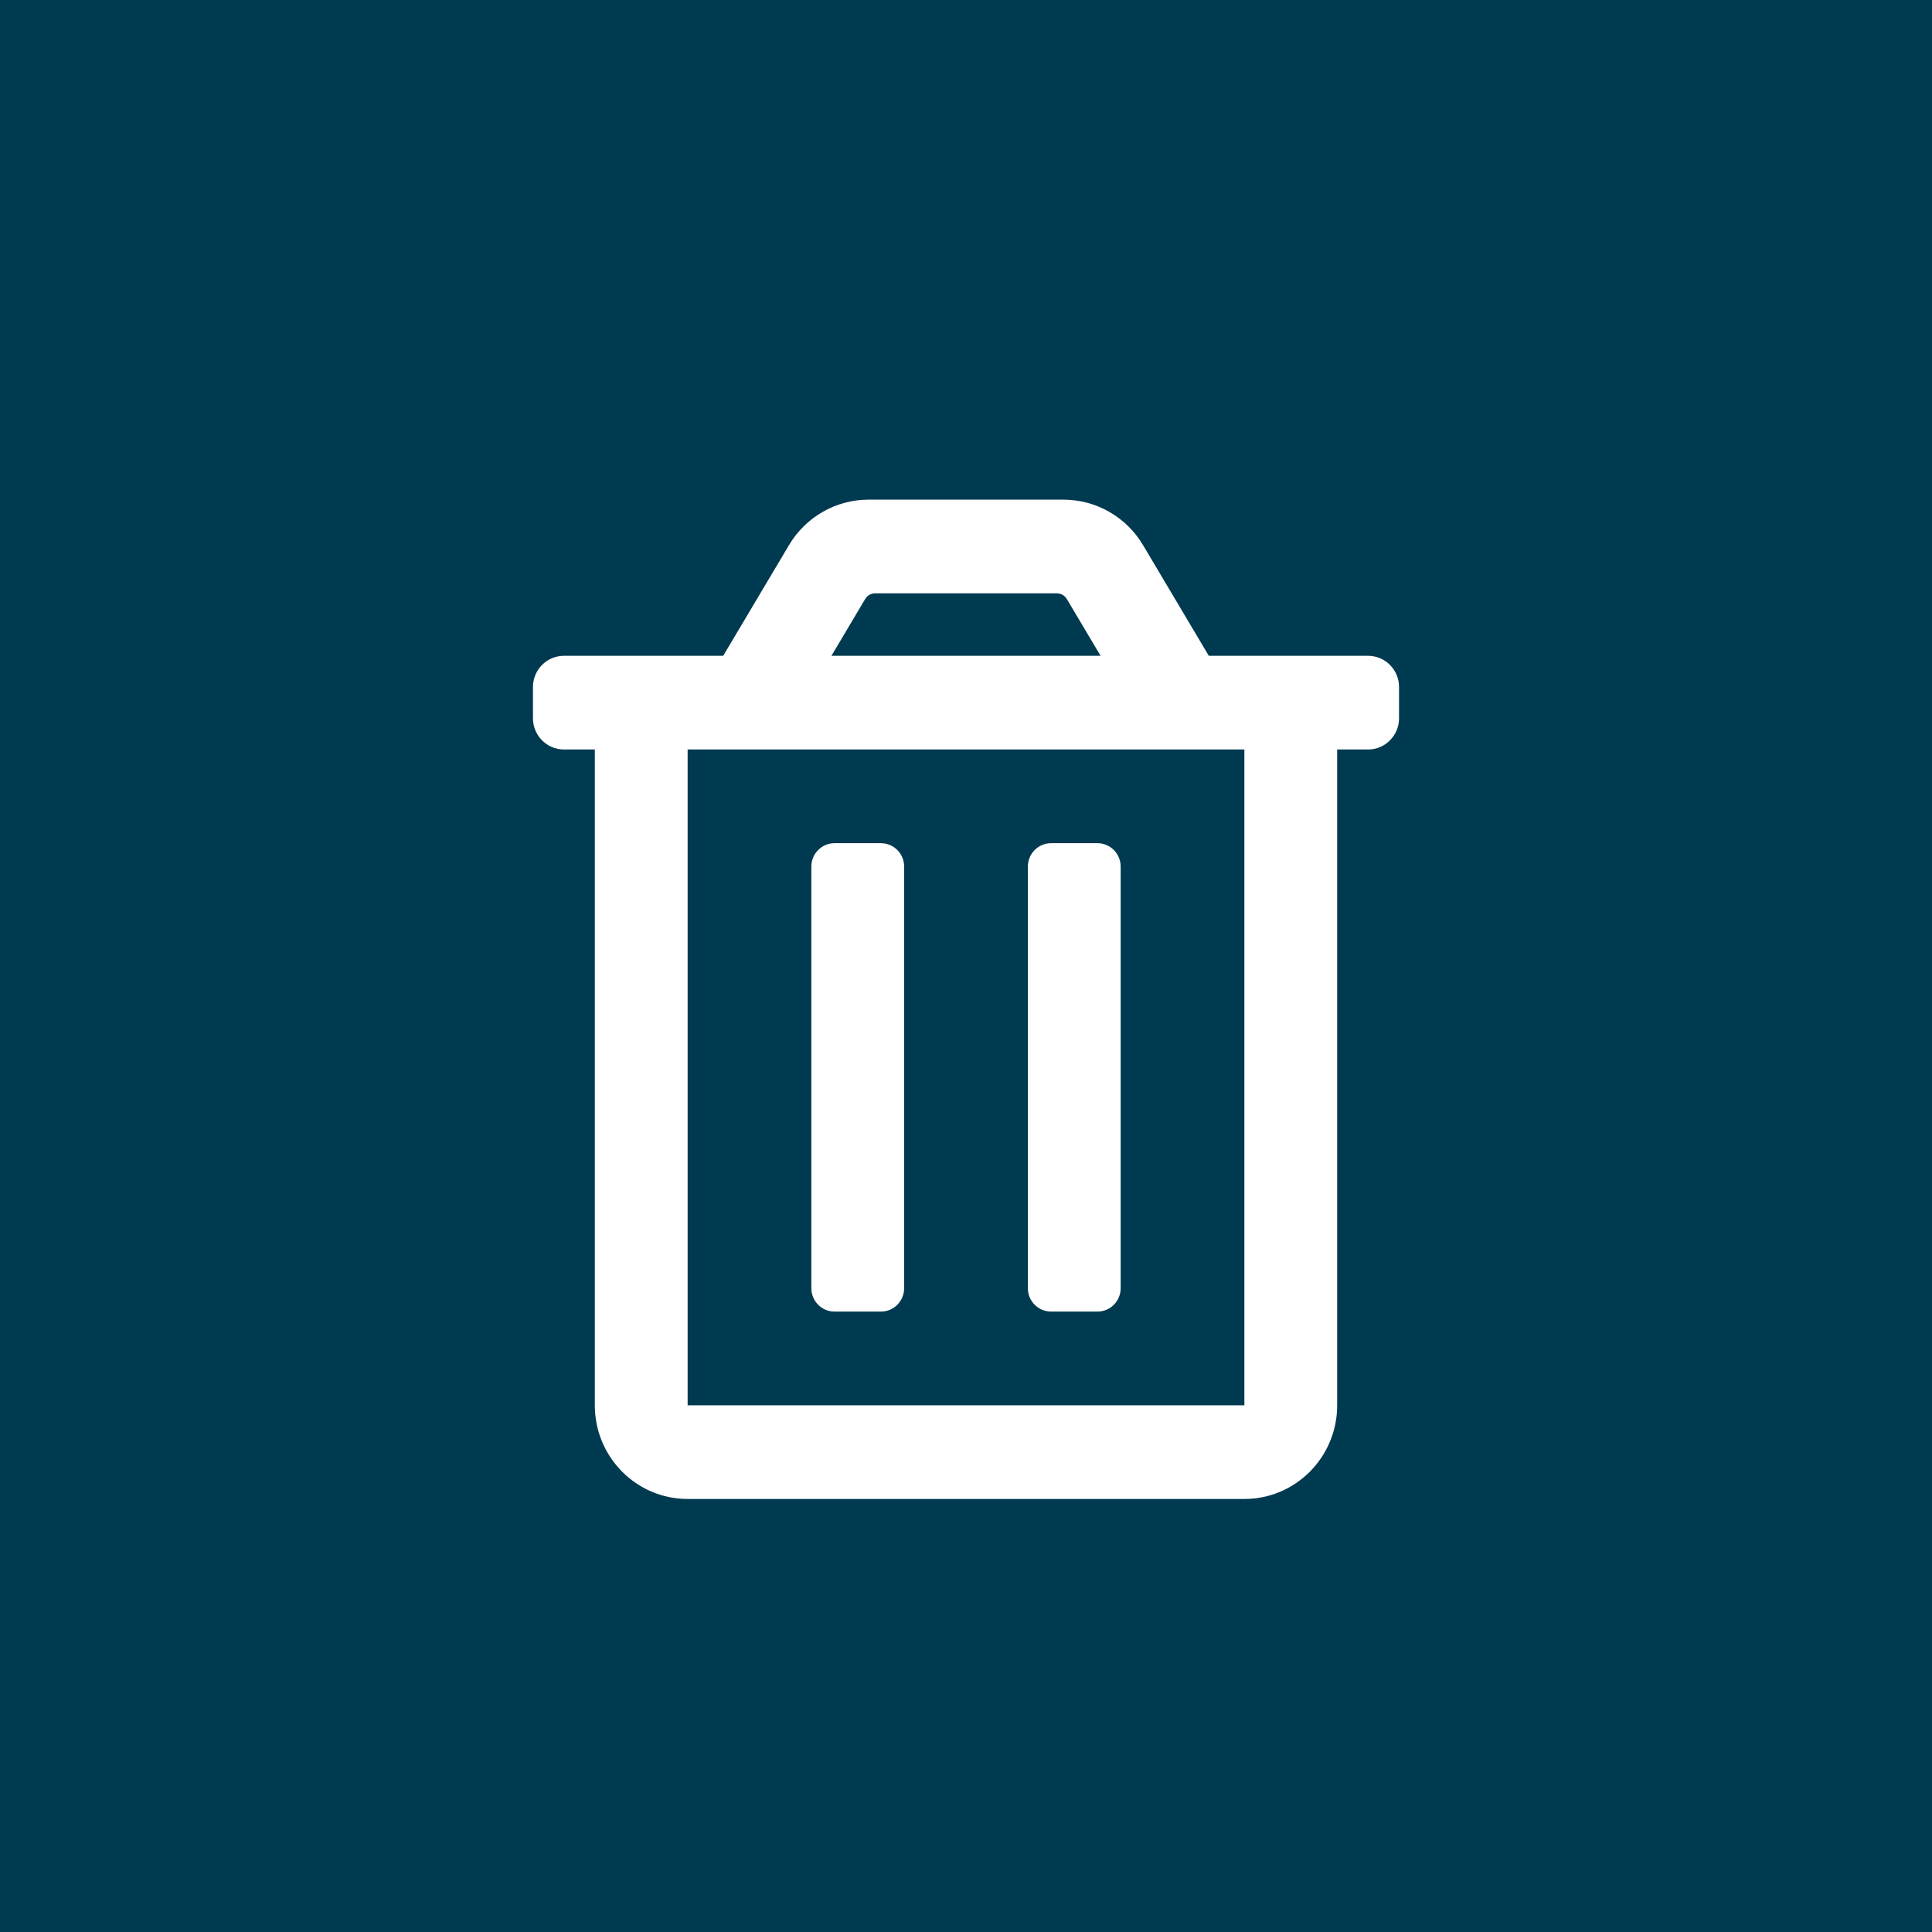
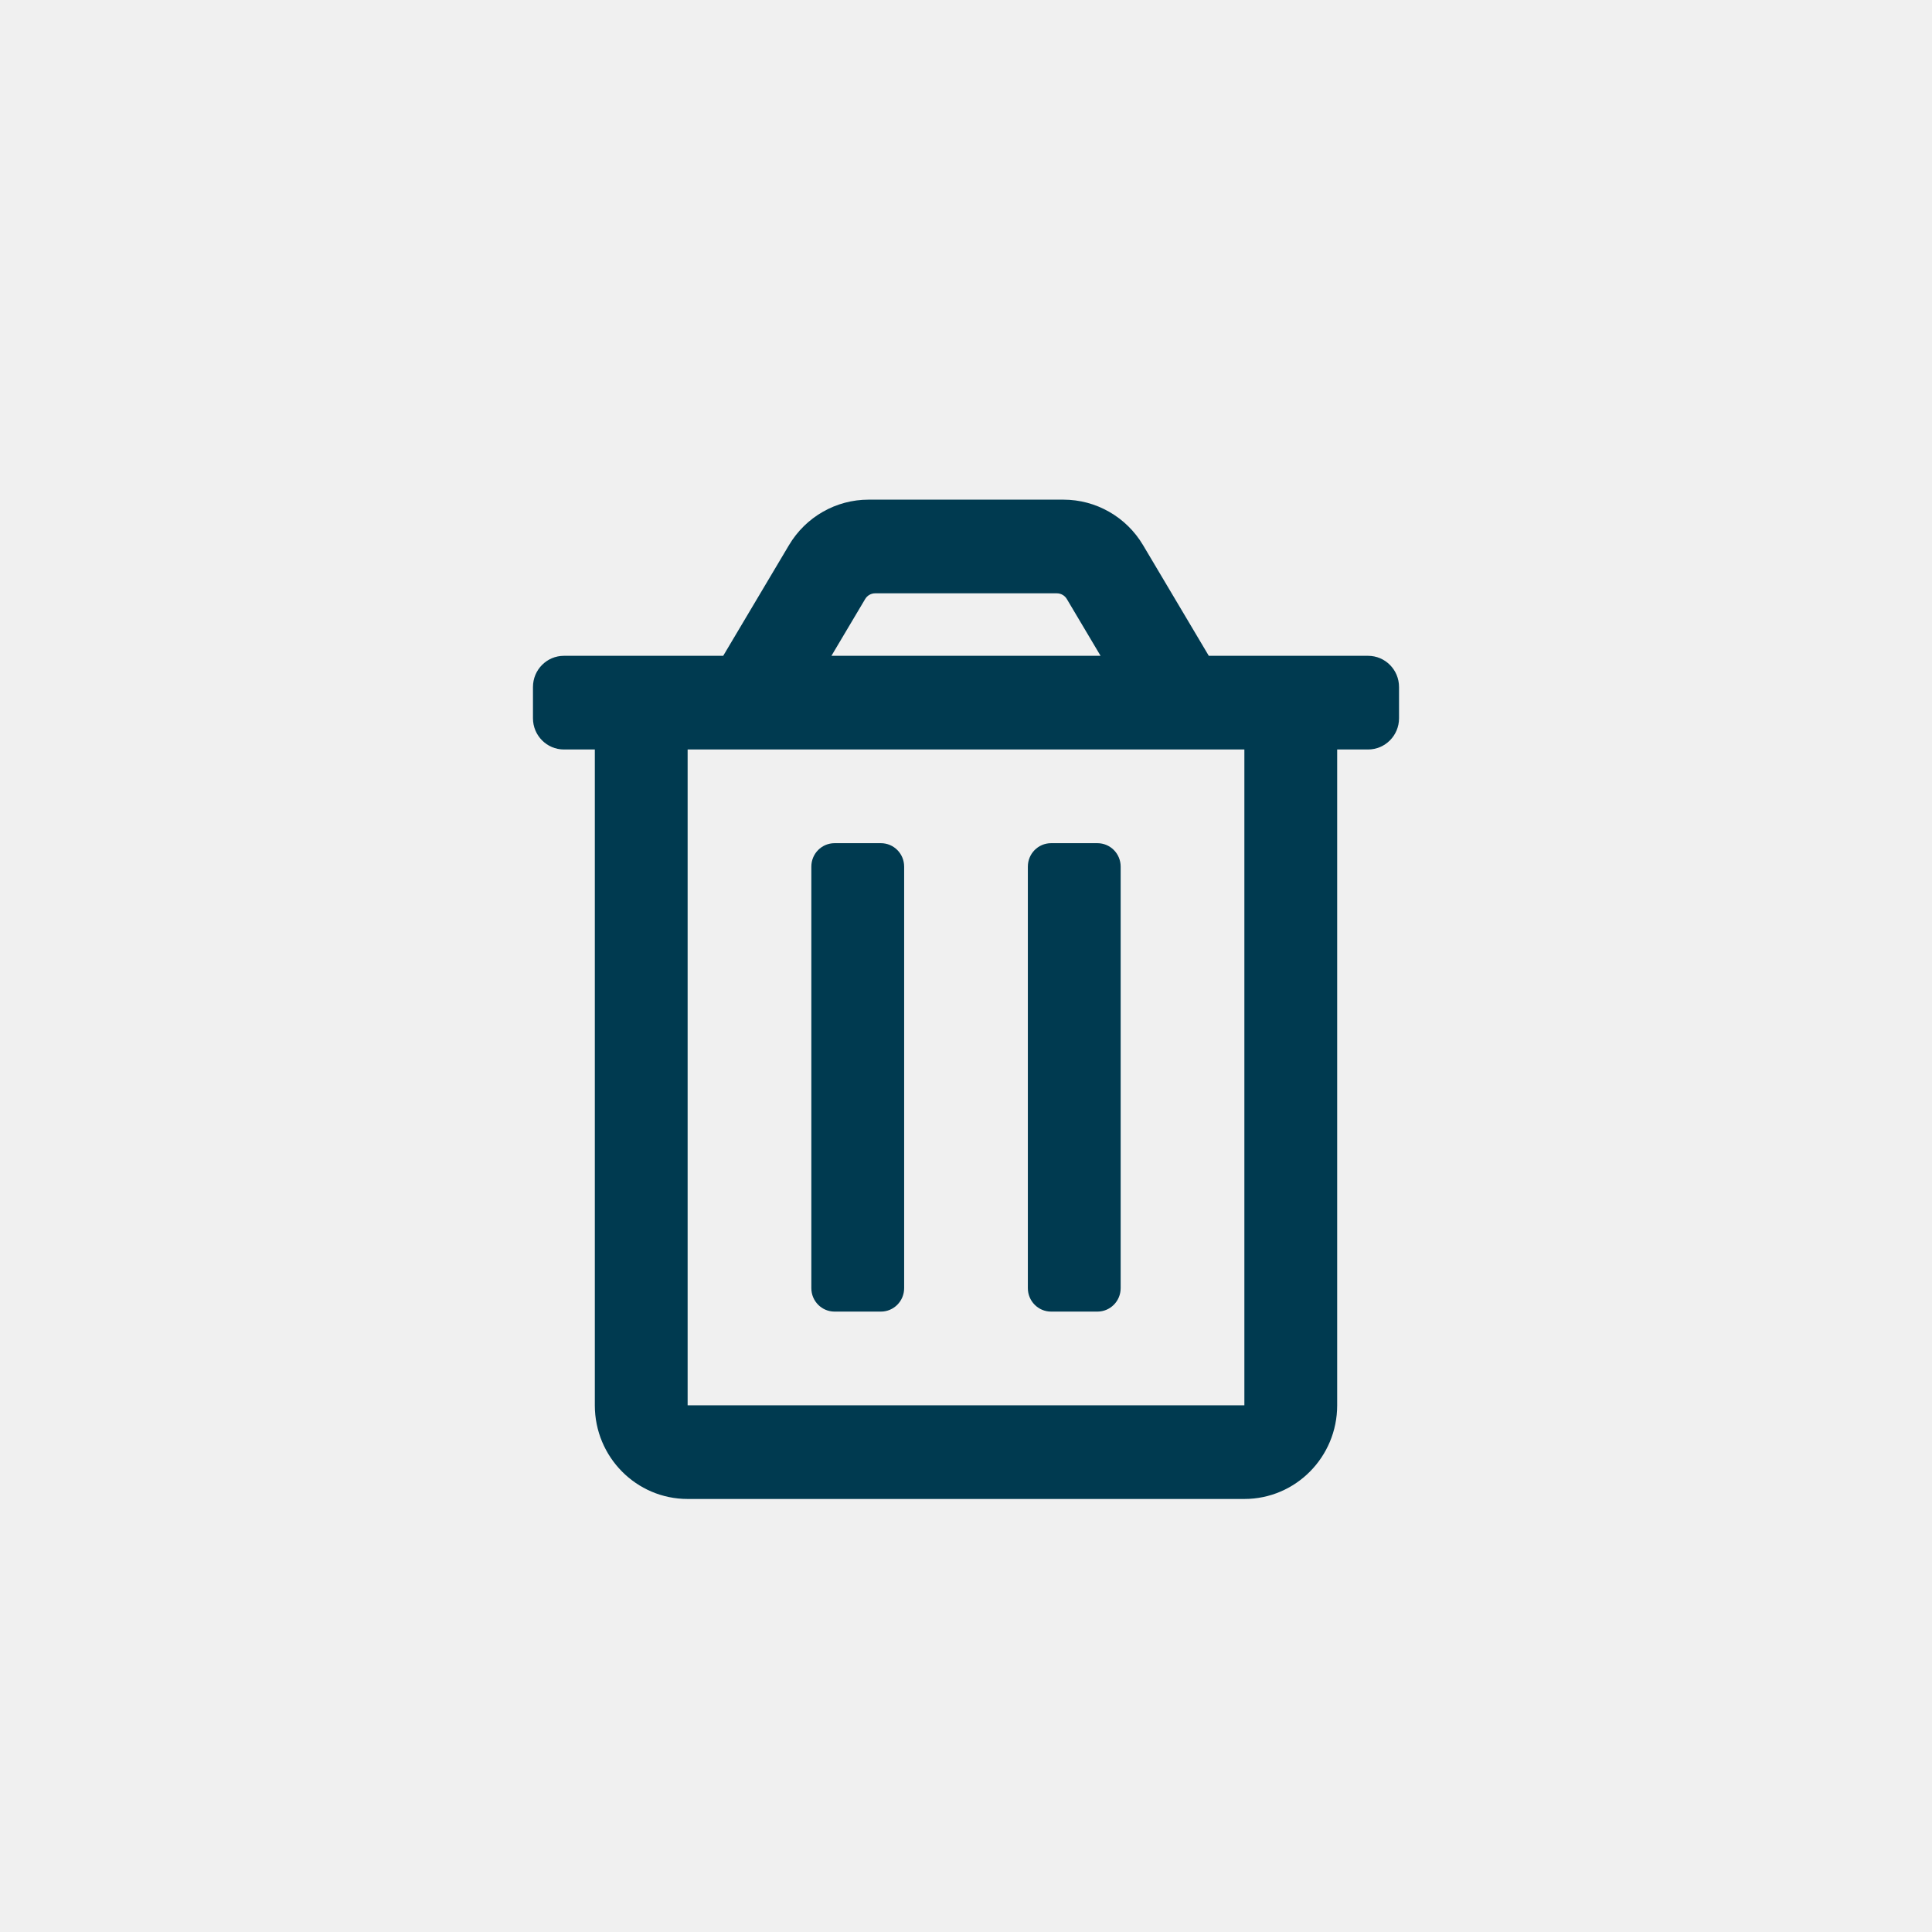
<svg xmlns="http://www.w3.org/2000/svg" width="58px" height="58px" viewBox="0 0 58 58" version="1.1">
-   <g id="trash" stroke="none" stroke-width="1" fill="none" fill-rule="evenodd">
+   <g id="trash-copy-5" stroke="none" stroke-width="1" fill="none" fill-rule="evenodd">
    <g id="Group-4">
-       <rect id="Rectangle-Copy-15" fill="#003A50" x="0" y="0" width="58" height="58" />
-       <path d="M31.554,39.375 L32.946,39.375 C33.331,39.375 33.643,39.06 33.643,38.672 L33.643,26.016 C33.643,25.627 33.331,25.313 32.946,25.313 L31.554,25.313 C31.169,25.313 30.857,25.627 30.857,26.016 L30.857,38.672 C30.857,39.06 31.169,39.375 31.554,39.375 Z M41.071,19.688 L36.289,19.688 L34.315,16.365 C33.812,15.518 32.904,15 31.926,15 L26.074,15 C25.096,15 24.189,15.518 23.686,16.365 L21.711,19.688 L16.929,19.688 C16.416,19.688 16,20.107 16,20.625 L16,21.563 C16,22.08 16.416,22.5 16.929,22.5 L17.857,22.5 L17.857,42.188 C17.857,43.741 19.104,45 20.643,45 L37.357,45 C38.896,45 40.143,43.741 40.143,42.188 L40.143,22.5 L41.071,22.5 C41.584,22.5 42,22.08 42,21.563 L42,20.625 C42,20.107 41.584,19.688 41.071,19.688 Z M25.973,17.983 C26.036,17.877 26.15,17.812 26.272,17.812 L31.728,17.812 C31.85,17.812 31.964,17.877 32.027,17.983 L33.04,19.688 L24.96,19.688 L25.973,17.983 Z M37.357,42.188 L20.643,42.188 L20.643,22.5 L37.357,22.5 L37.357,42.188 Z M25.054,39.375 L26.446,39.375 C26.831,39.375 27.143,39.06 27.143,38.672 L27.143,26.016 C27.143,25.627 26.831,25.313 26.446,25.313 L25.054,25.313 C24.669,25.313 24.357,25.627 24.357,26.016 L24.357,38.672 C24.357,39.06 24.669,39.375 25.054,39.375 Z" id="Shape" fill="#FFFFFF" fill-rule="nonzero" />
+       <rect id="Rectangle-Copy-15" x="0" y="0" width="58" height="58" />
+       <path d="M31.554,39.375 L32.946,39.375 C33.331,39.375 33.643,39.06 33.643,38.672 L33.643,26.016 C33.643,25.627 33.331,25.313 32.946,25.313 L31.554,25.313 C31.169,25.313 30.857,25.627 30.857,26.016 L30.857,38.672 C30.857,39.06 31.169,39.375 31.554,39.375 Z M41.071,19.688 L36.289,19.688 L34.315,16.365 C33.812,15.518 32.904,15 31.926,15 L26.074,15 C25.096,15 24.189,15.518 23.686,16.365 L21.711,19.688 L16.929,19.688 C16.416,19.688 16,20.107 16,20.625 L16,21.563 C16,22.08 16.416,22.5 16.929,22.5 L17.857,22.5 L17.857,42.188 C17.857,43.741 19.104,45 20.643,45 L37.357,45 C38.896,45 40.143,43.741 40.143,42.188 L40.143,22.5 L41.071,22.5 C41.584,22.5 42,22.08 42,21.563 L42,20.625 C42,20.107 41.584,19.688 41.071,19.688 Z M25.973,17.983 C26.036,17.877 26.15,17.812 26.272,17.812 L31.728,17.812 C31.85,17.812 31.964,17.877 32.027,17.983 L33.04,19.688 L24.96,19.688 L25.973,17.983 Z M37.357,42.188 L20.643,42.188 L20.643,22.5 L37.357,22.5 L37.357,42.188 Z M25.054,39.375 L26.446,39.375 C26.831,39.375 27.143,39.06 27.143,38.672 L27.143,26.016 C27.143,25.627 26.831,25.313 26.446,25.313 L25.054,25.313 C24.669,25.313 24.357,25.627 24.357,26.016 L24.357,38.672 C24.357,39.06 24.669,39.375 25.054,39.375 Z" id="Shape" fill="#003A50" fill-rule="nonzero" />
    </g>
  </g>
</svg>
